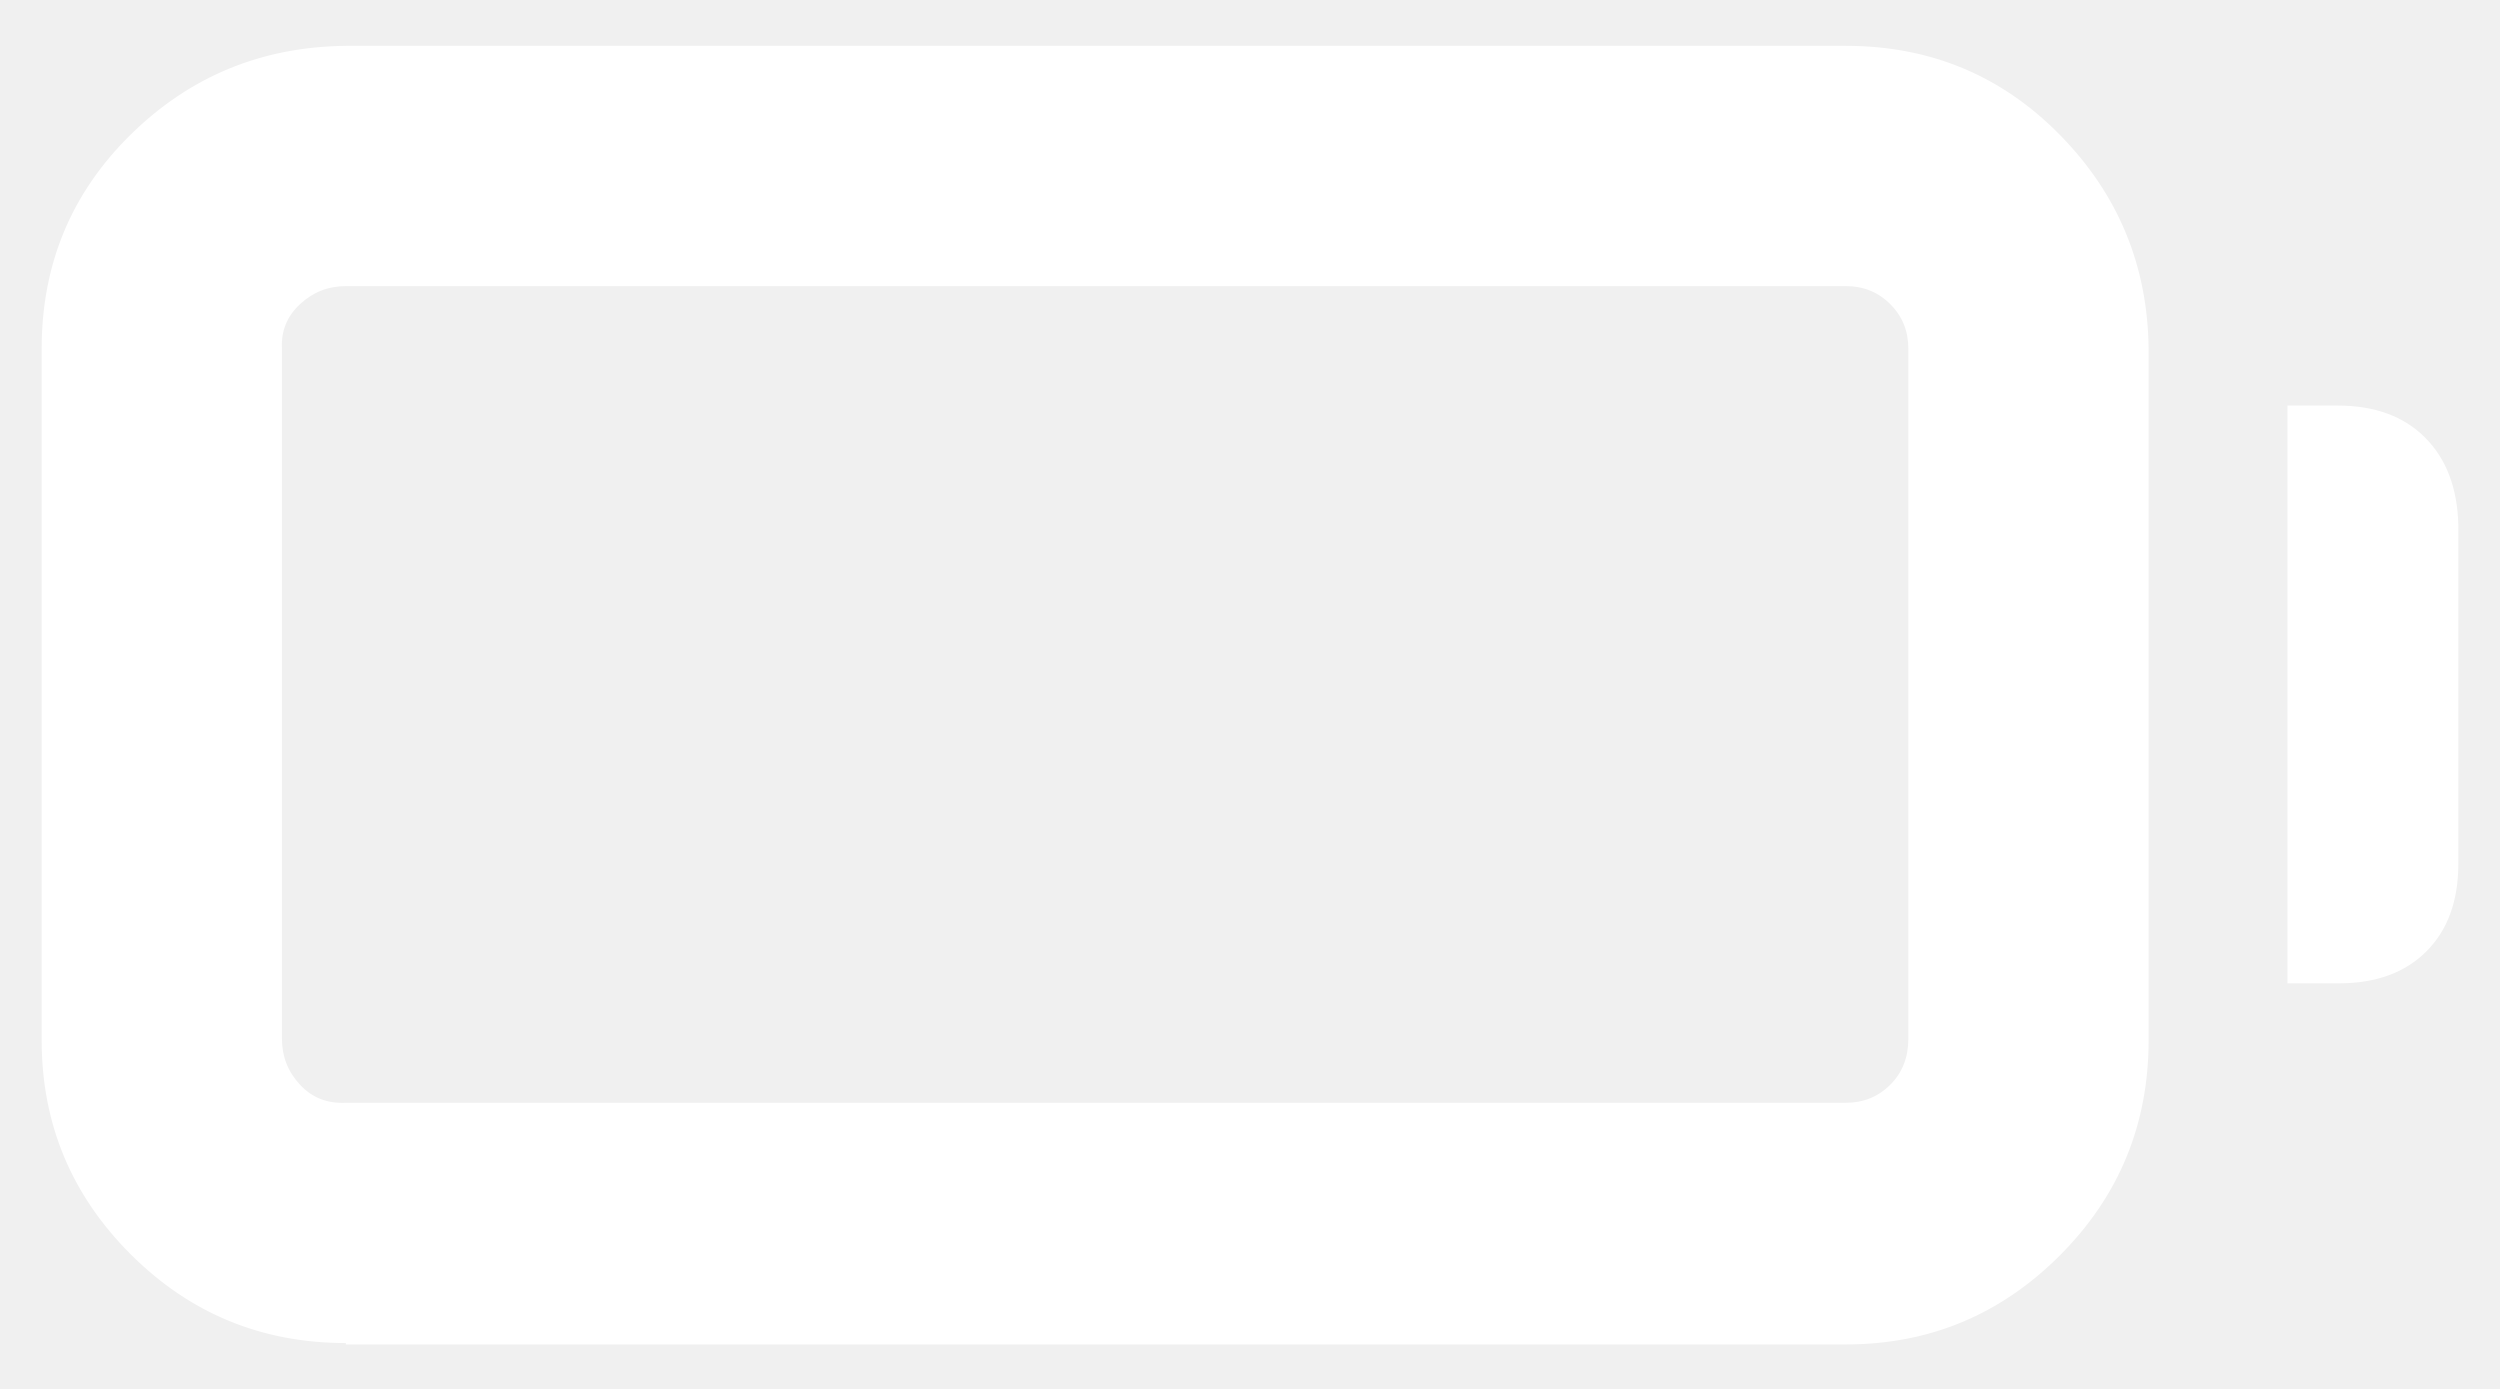
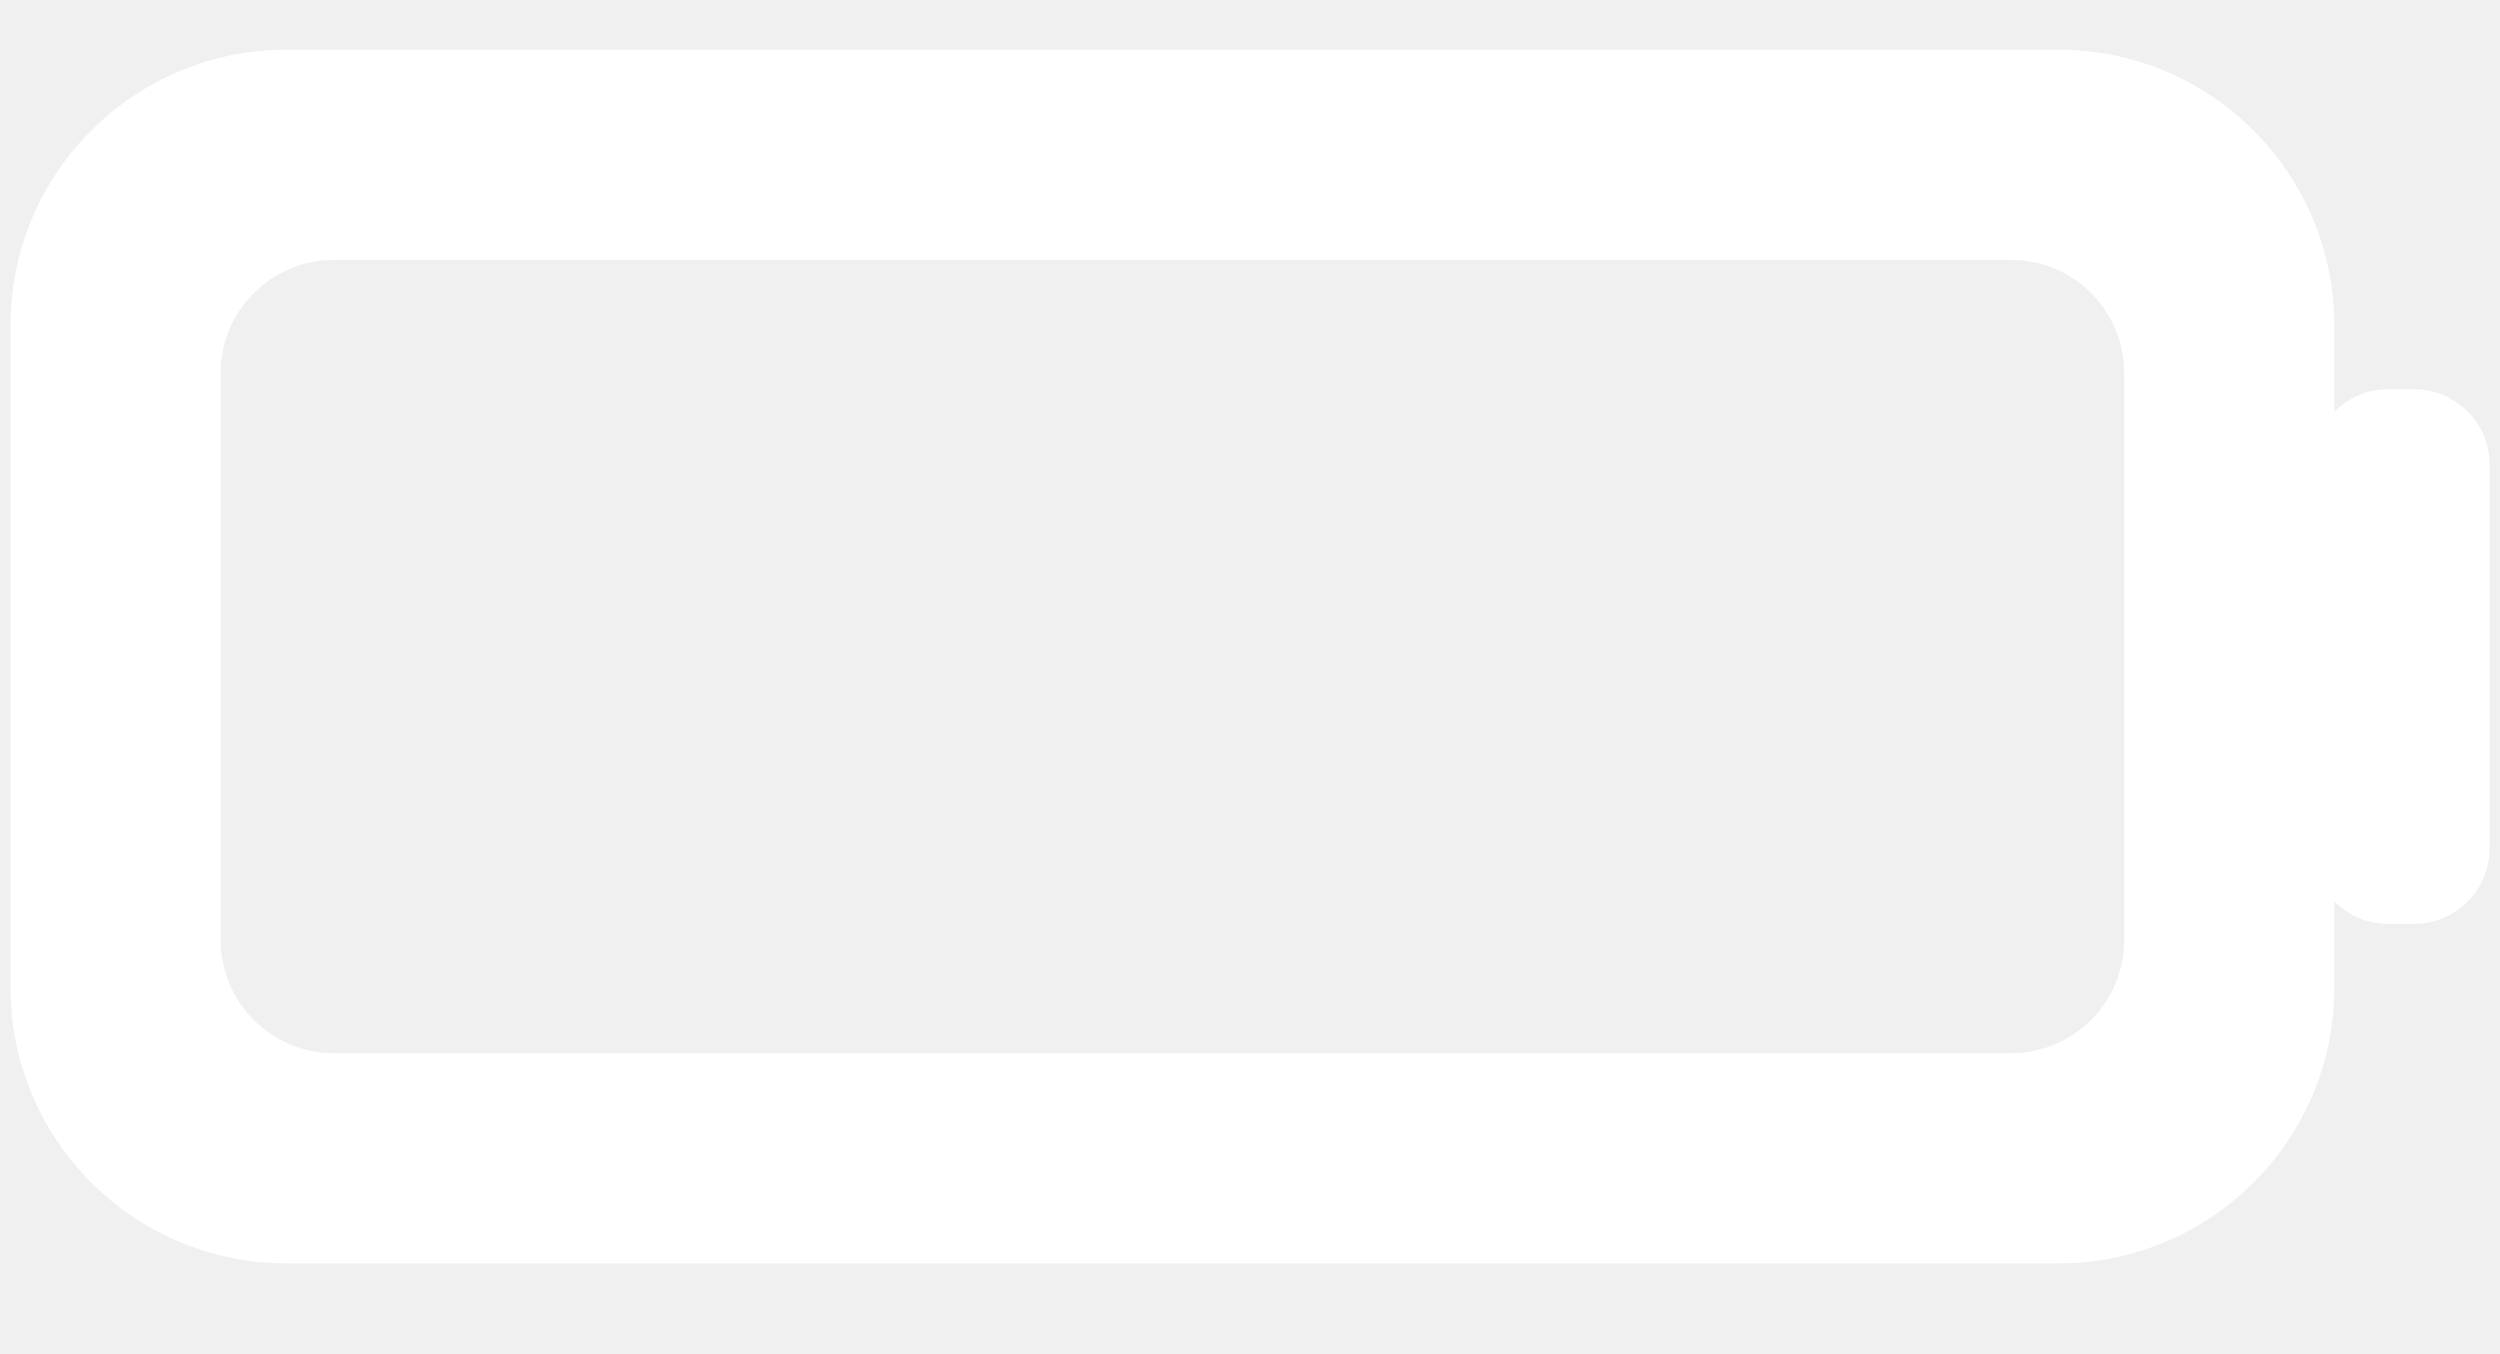
- <svg xmlns="http://www.w3.org/2000/svg" viewBox="1.5 5.0 18.0 10.0" width="18.0" height="10.0" fill="#ffffff">
-   <path d="M3.99,14.67q-0.91,0-1.55-0.64T1.8,12.49V7.51q0-0.91 0.64-1.54T3.99,5.33H14.79q0.91,0 1.54,0.64t0.64,1.54v4.98q0,0.91-0.64,1.55t-1.54,0.64H3.99Zm0-1.73h10.8q0.19,0 0.32-0.13t0.13-0.33V7.51q0-0.19-0.13-0.32T14.79,7.06H3.99q-0.19,0-0.33,0.13T3.53,7.51v4.97q0,0.19 0.13,0.33t0.33,0.13Zm13.98-0.86V7.92h0.36q0.4,0 0.63,0.23T19.2,8.78v2.44q0,0.4-0.23,0.63t-0.63,0.23H17.97Z" />
+ <svg xmlns="http://www.w3.org/2000/svg" viewBox="0 5.0 19.114 10.35" width="19.114" height="10.35" fill="#ffffff">
+   <g transform="translate(0.080, 5.38) scale(0.008241)">
+     <path fill-rule="evenodd" d="M 256.0,0.0 H 1900.0 A 256.0,256.0 0 0 1 2156.0,256.0 V 870.0 A 256.0,256.0 0 0 1 1900.0,1126.0 H 256.0 A 256.0,256.0 0 0 1 0.0,870.0 V 256.0 A 256.0,256.0 0 0 1 256.0,0.0 Z M 300.0,195.0 A 105.0,105.0 0 0 0 195.0,300.0 V 826.0 A 105.0,105.0 0 0 0 300.0,931.0 H 1856.0 A 105.0,105.0 0 0 0 1961.0,826.0 V 300.0 A 105.0,105.0 0 0 0 1856.0,195.0 Z" />
+     <path d="M 2206.0,315.0 H 2230.0 A 70.0,70.0 0 0 1 2300.0,385.0 V 741.0 A 70.0,70.0 0 0 1 2230.0,811.0 H 2206.0 A 70.0,70.0 0 0 1 2136.0,741.0 V 385.0 A 70.0,70.0 0 0 1 2206.0,315.0 Z" />
+   </g>
</svg>
